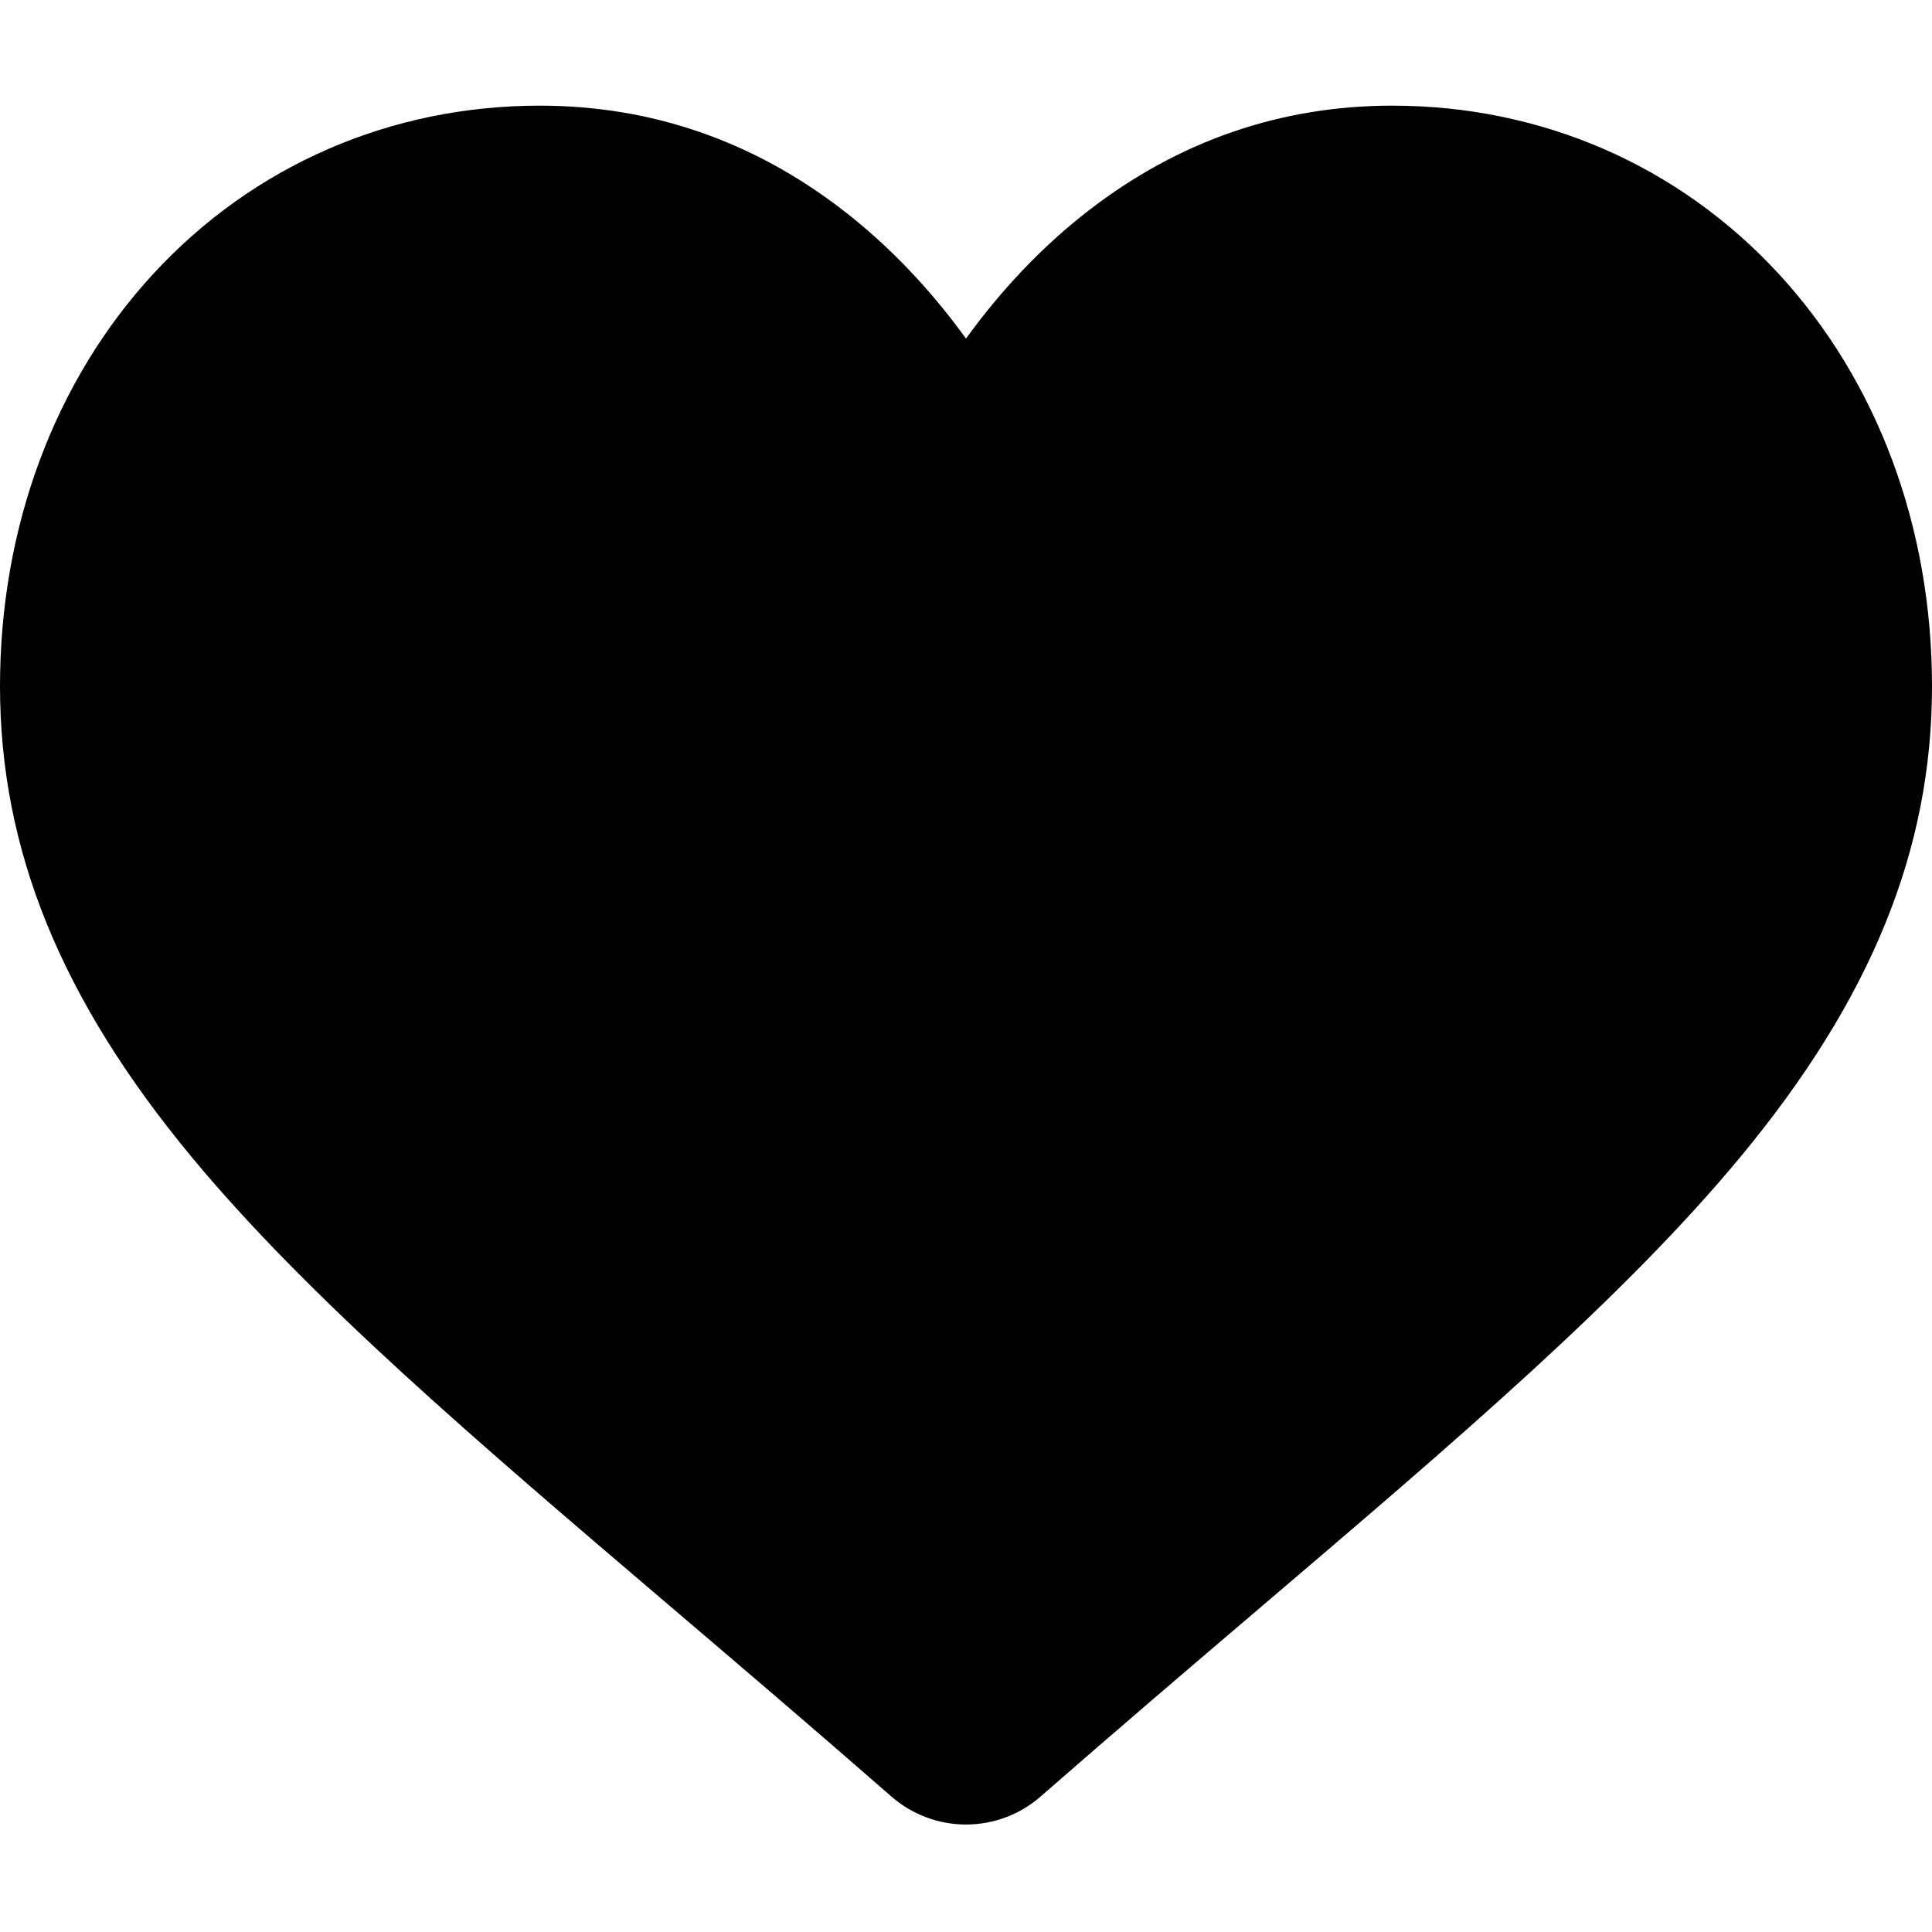
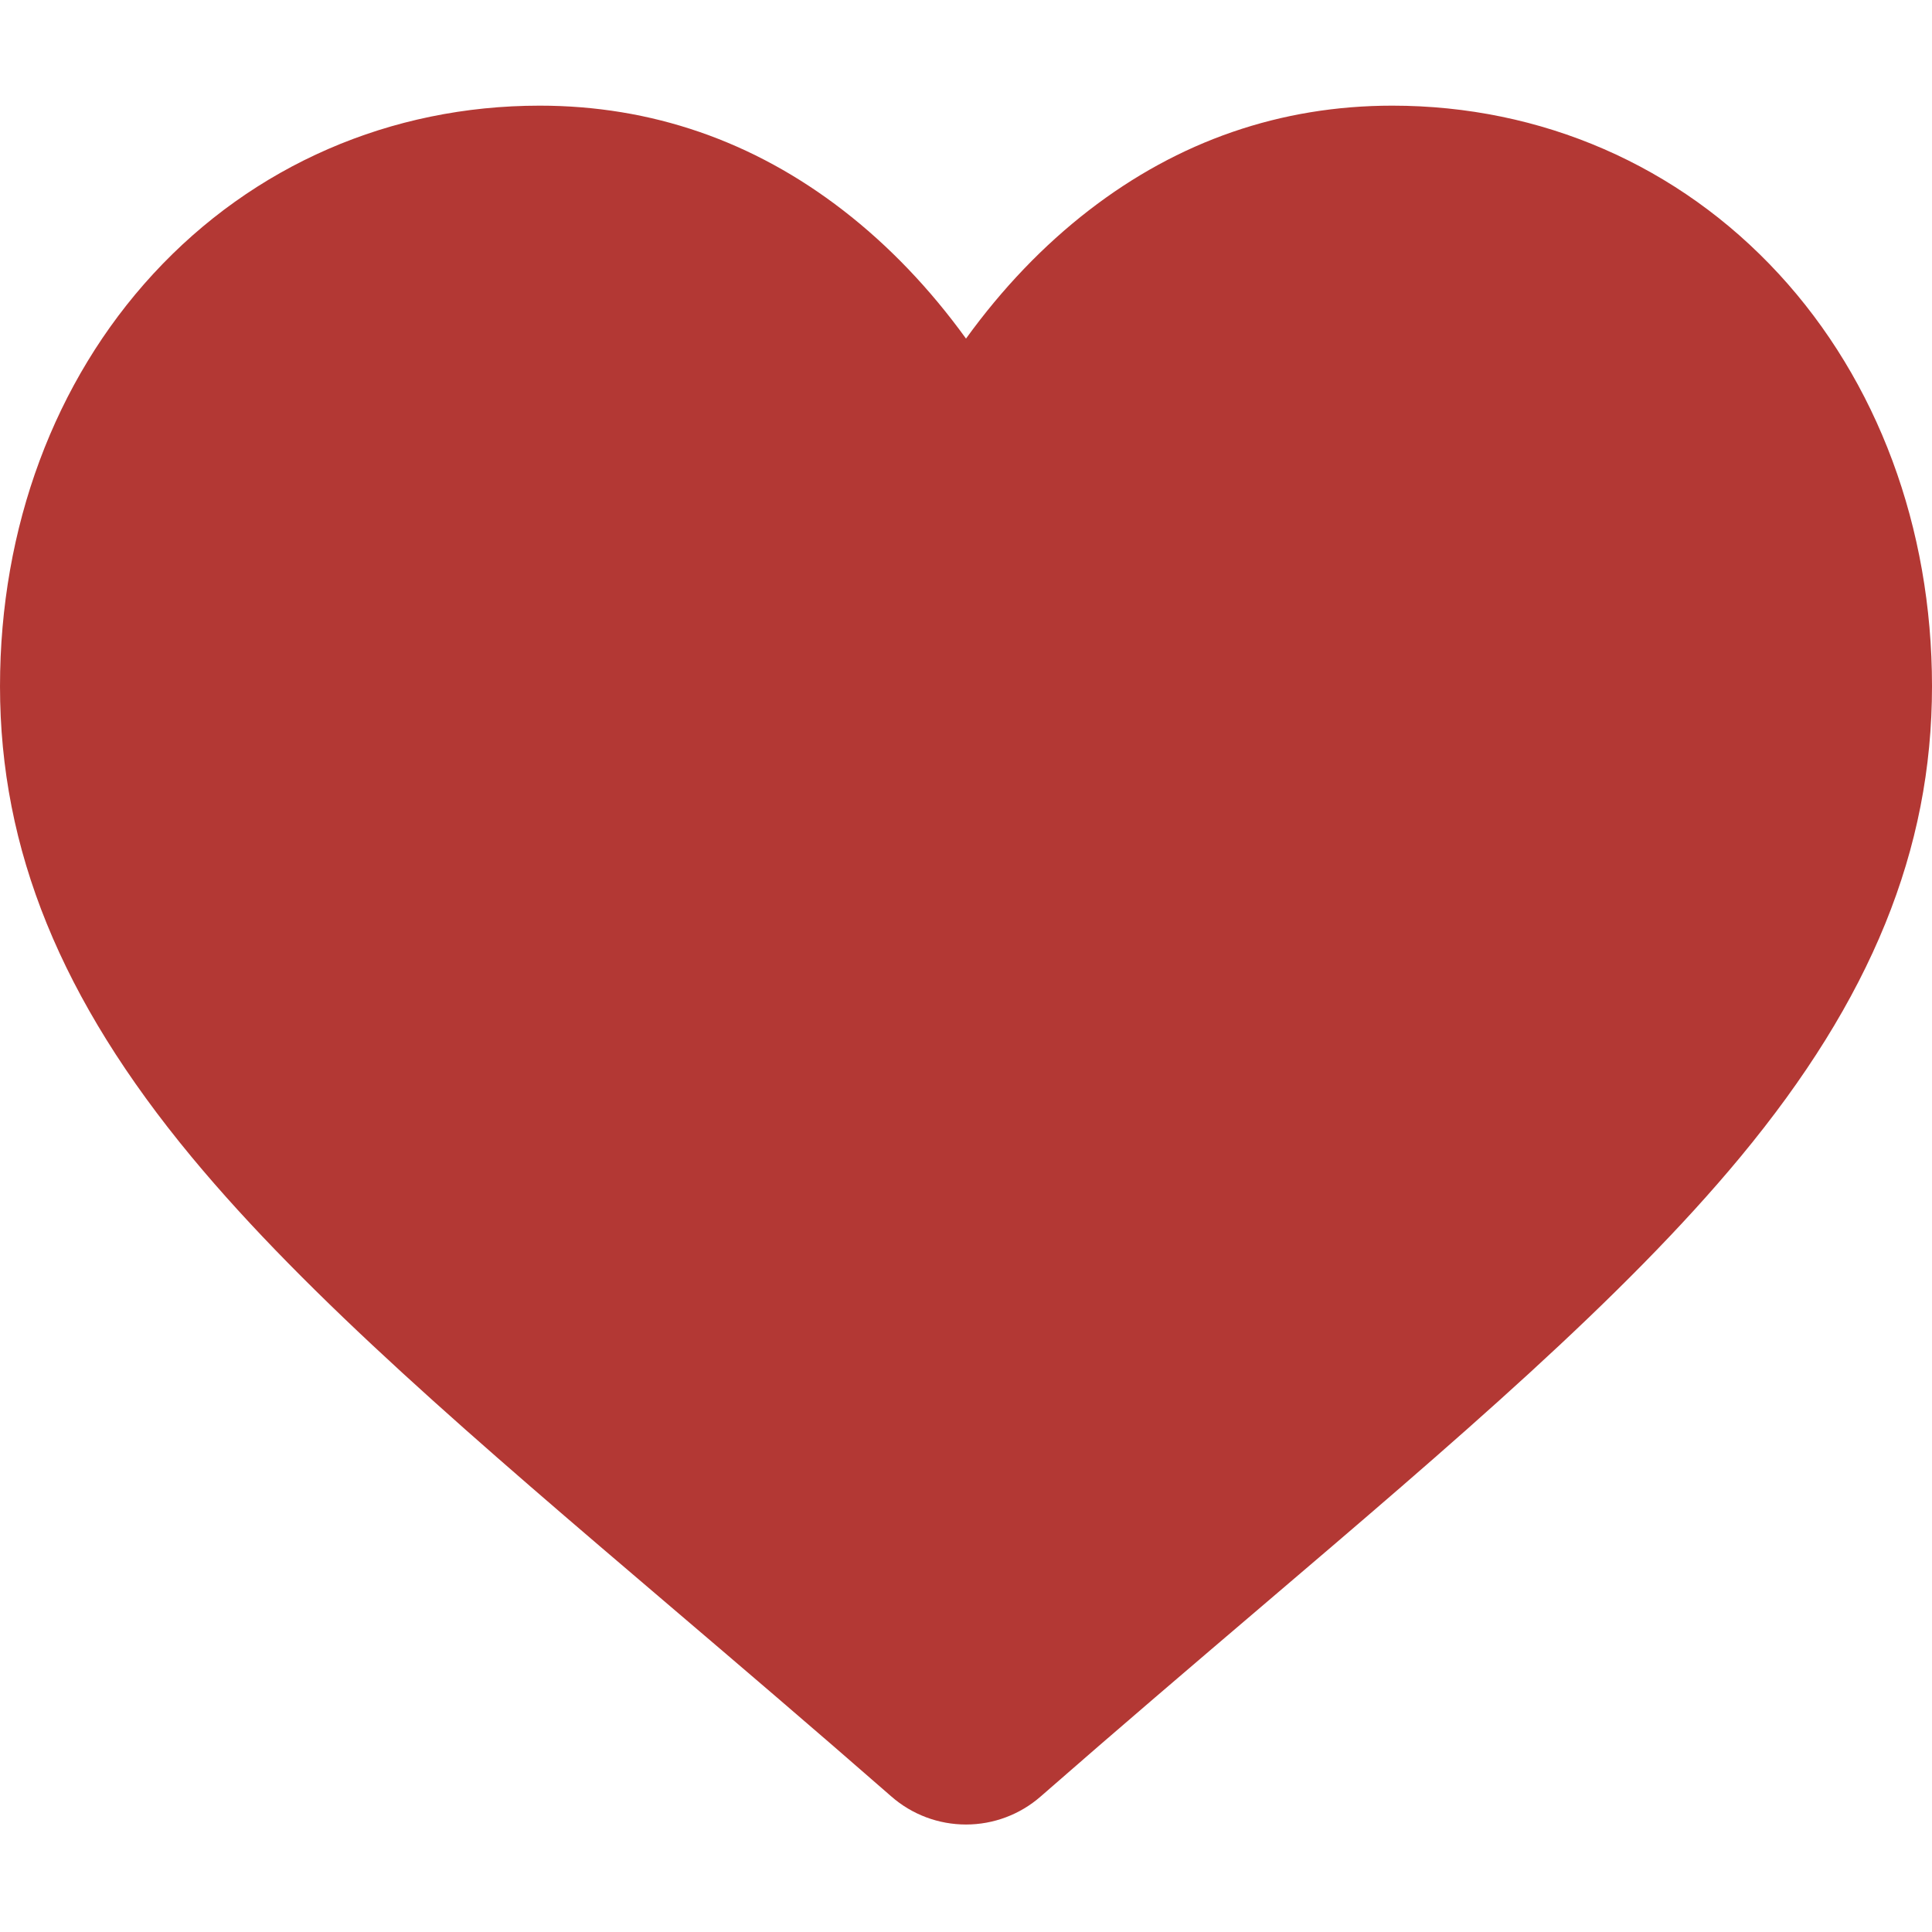
- <svg viewBox="0 -28 512 512">
-   <path d="m471.383 44.578c-26.504-28.746-62.871-44.578-102.41-44.578-29.555 0-56.621 9.344-80.449 27.77-12.023 9.301-22.918 20.68-32.523 33.961-9.602-13.277-20.5-24.66-32.527-33.961-23.824-18.426-50.891-27.77-80.445-27.77-39.539 0-75.91 15.832-102.414 44.578-26.188 28.41-40.613 67.223-40.613 109.293 0 43.301 16.137 82.938 50.781 124.742 30.992 37.395 75.535 75.355 127.117 119.312 17.613 15.012 37.578 32.027 58.309 50.152 5.477 4.797 12.504 7.438 19.793 7.438 7.285 0 14.316-2.641 19.785-7.43 20.73-18.129 40.707-35.152 58.328-50.172 51.574-43.949 96.117-81.906 127.109-119.305 34.645-41.801 50.777-81.438 50.777-124.742 0-42.066-14.426-80.879-40.617-109.289zm0 0" />
+ <svg xmlns="http://www.w3.org/2000/svg" viewBox="0 -28 512 512">
+   <path fill="#b33834" d="m471.383 44.578c-26.504-28.746-62.871-44.578-102.41-44.578-29.555 0-56.621 9.344-80.449 27.77-12.023 9.301-22.918 20.68-32.523 33.961-9.602-13.277-20.5-24.66-32.527-33.961-23.824-18.426-50.891-27.77-80.445-27.77-39.539 0-75.91 15.832-102.414 44.578-26.188 28.41-40.613 67.223-40.613 109.293 0 43.301 16.137 82.938 50.781 124.742 30.992 37.395 75.535 75.355 127.117 119.312 17.613 15.012 37.578 32.027 58.309 50.152 5.477 4.797 12.504 7.438 19.793 7.438 7.285 0 14.316-2.641 19.785-7.43 20.73-18.129 40.707-35.152 58.328-50.172 51.574-43.949 96.117-81.906 127.109-119.305 34.645-41.801 50.777-81.438 50.777-124.742 0-42.066-14.426-80.879-40.617-109.289zm0 0" />
</svg>
